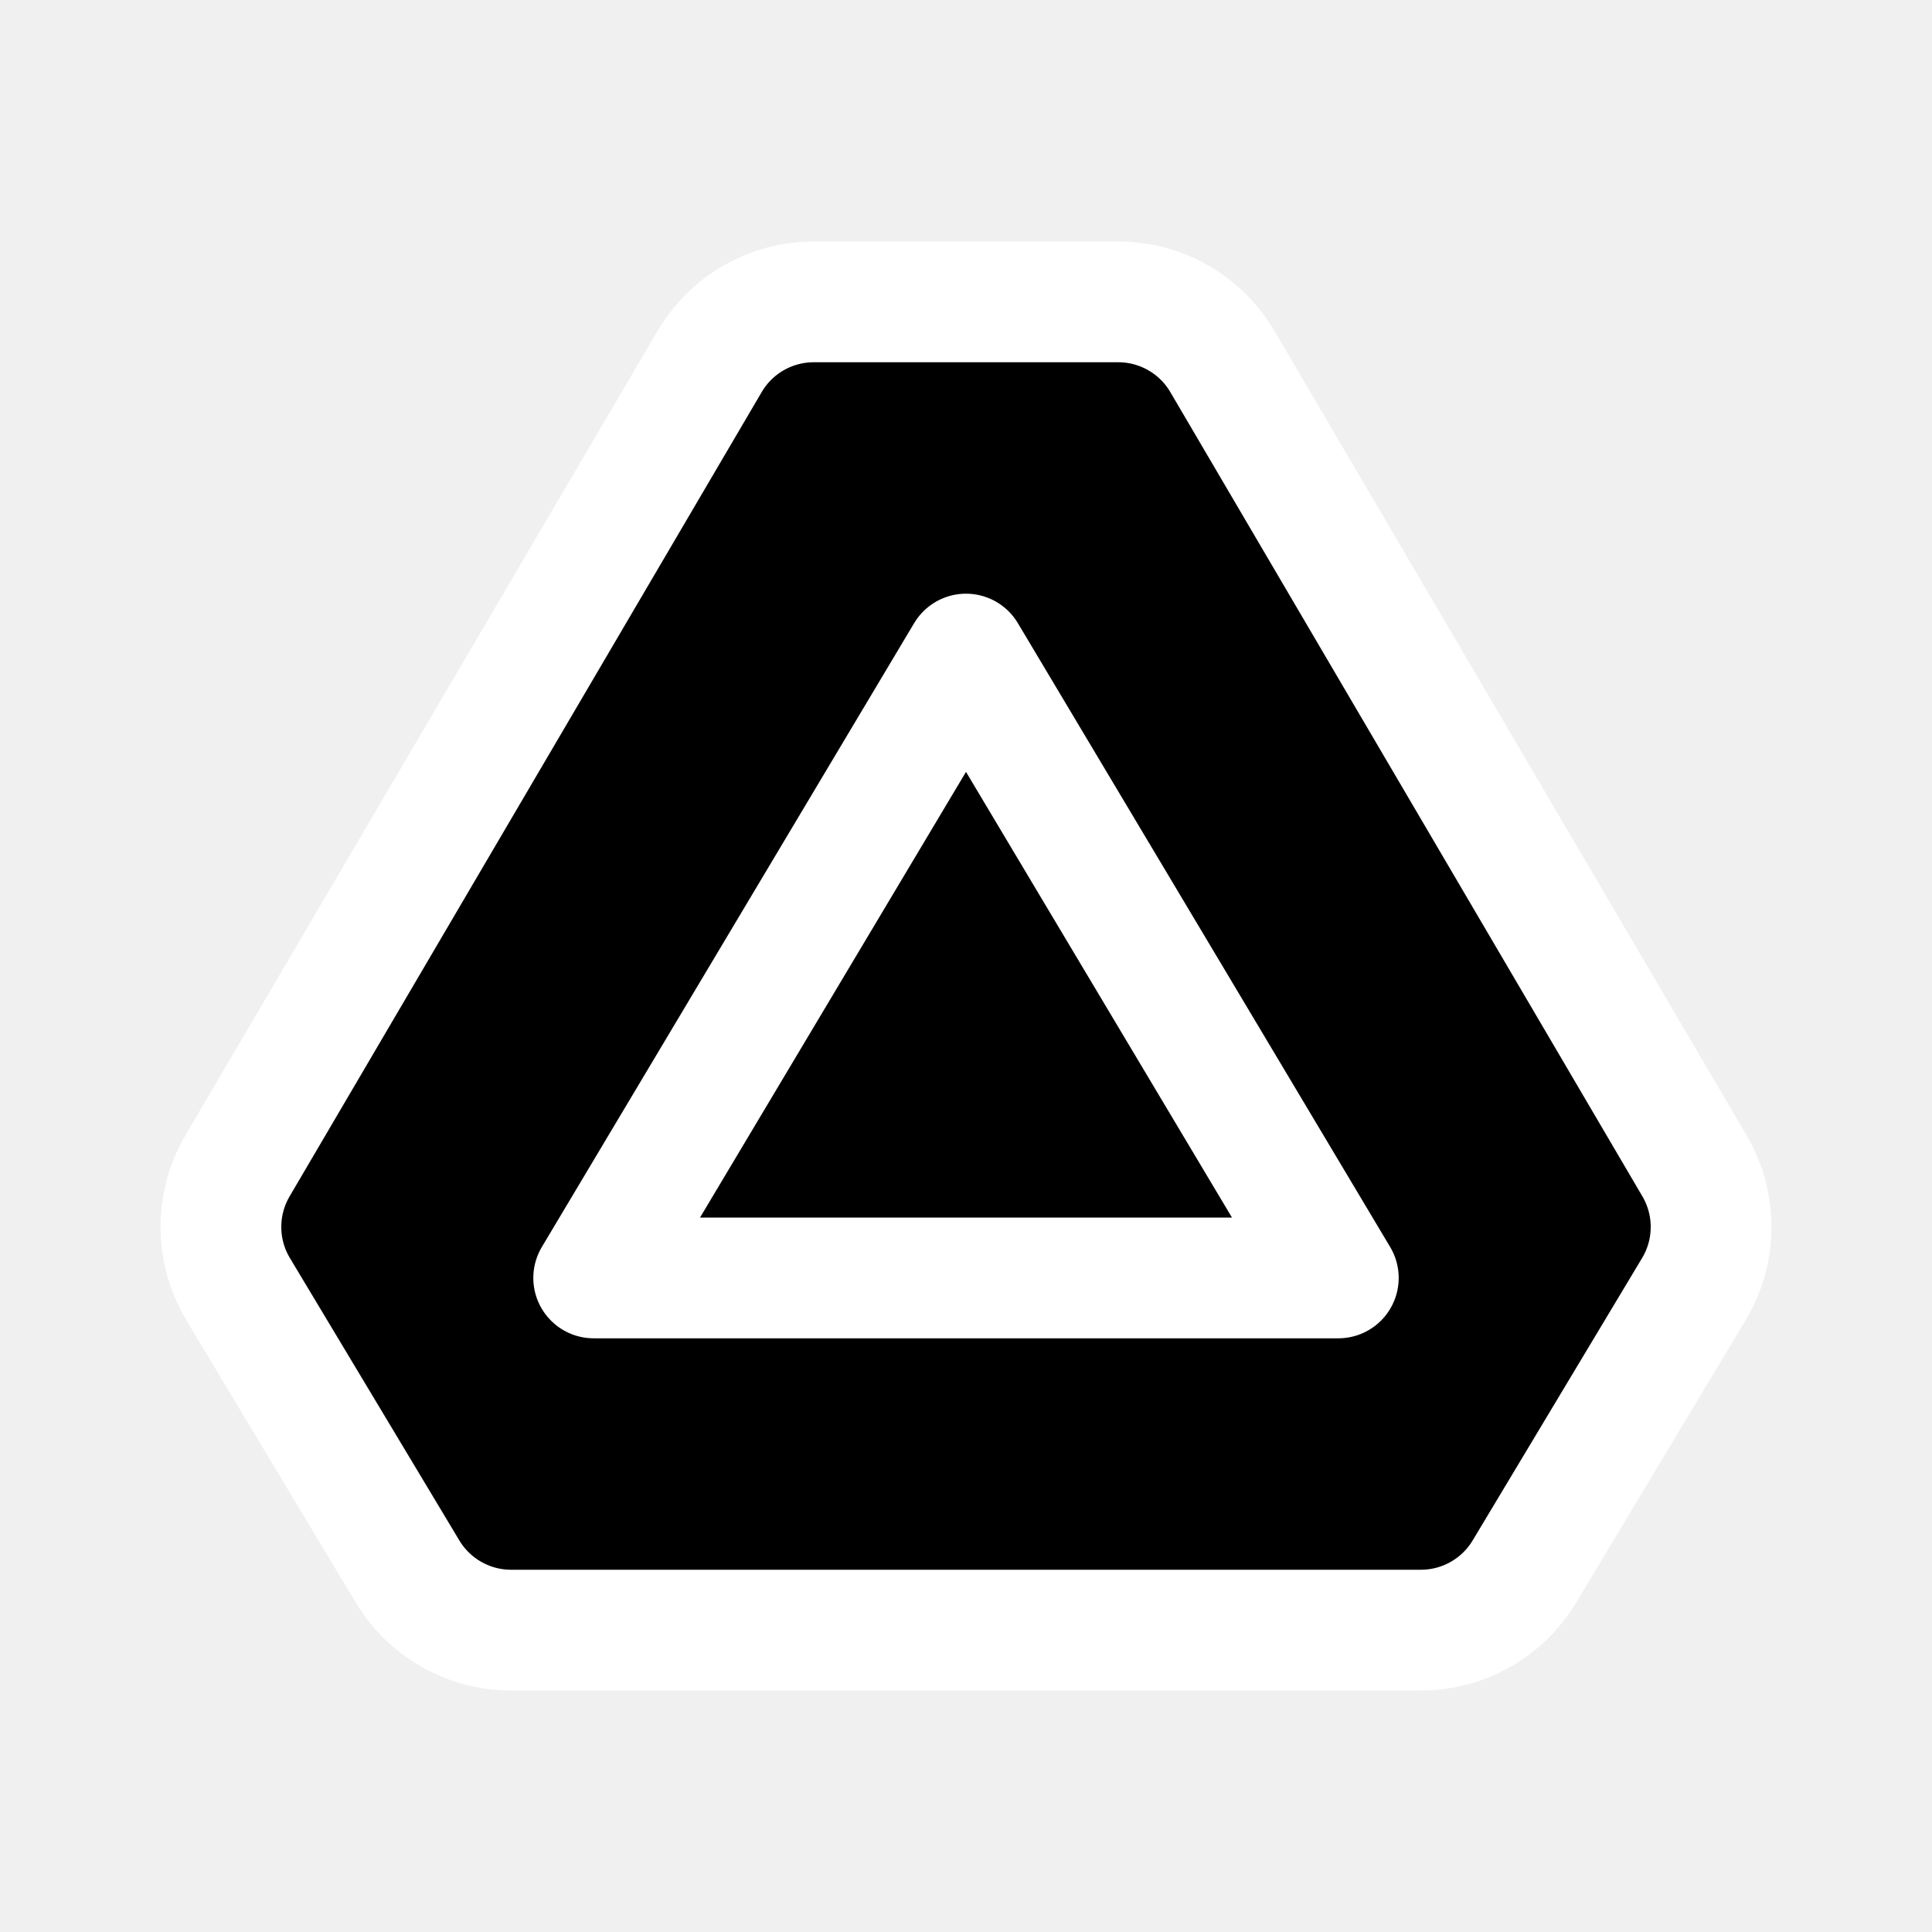
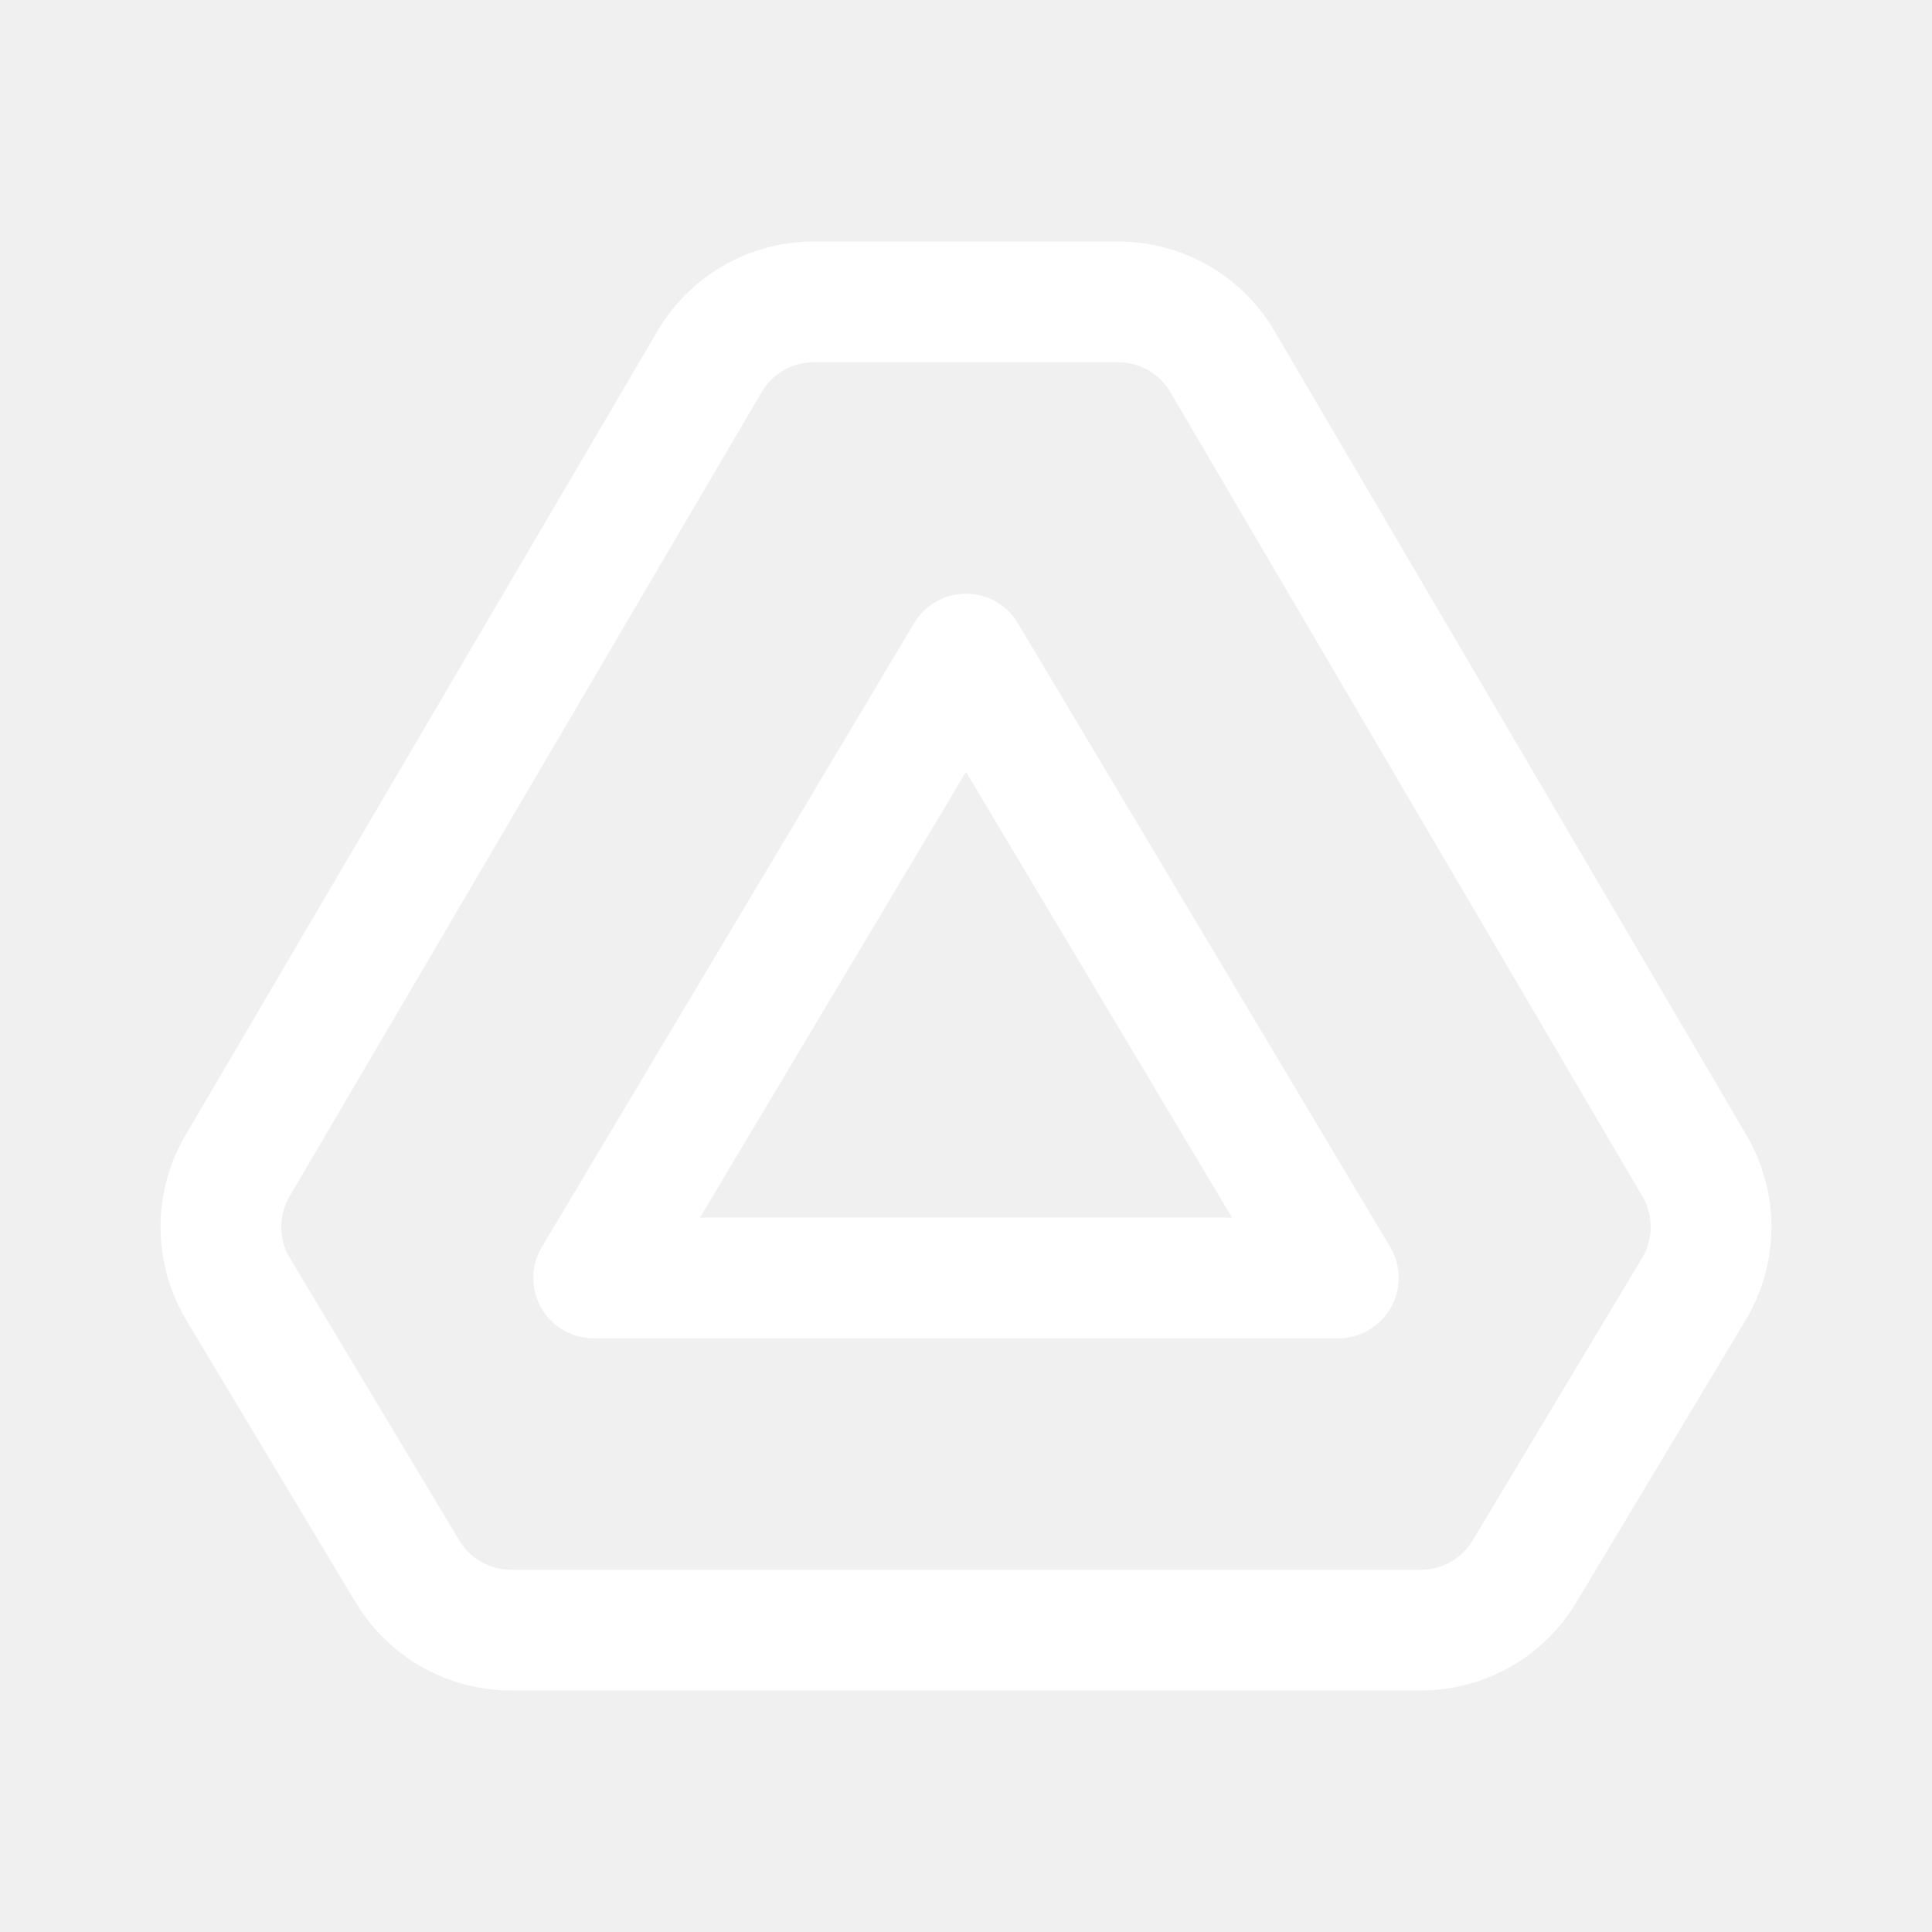
- <svg xmlns="http://www.w3.org/2000/svg" viewBox="0 0 192 192">
+ <svg xmlns="http://www.w3.org/2000/svg" viewBox="0 0 192 192" fill="none">
  <path stroke="#ffffff" stroke-linecap="round" stroke-linejoin="round" stroke-width="12" d="M96 30H80.87a12 12 0 0 0-10.348 5.926l-46.917 79.932a12.001 12.001 0 0 0 .059 12.249l16.84 28.067A12 12 0 0 0 50.794 162H96m0-132h15.129a12 12 0 0 1 10.349 5.926l46.917 79.932a12.001 12.001 0 0 1-.059 12.249l-16.84 28.067a12.002 12.002 0 0 1-10.29 5.826H96" />
  <path stroke="#ffffff" stroke-linecap="round" stroke-linejoin="round" stroke-width="12" d="m59 127 37-62 37 62H59Z" />
</svg>
